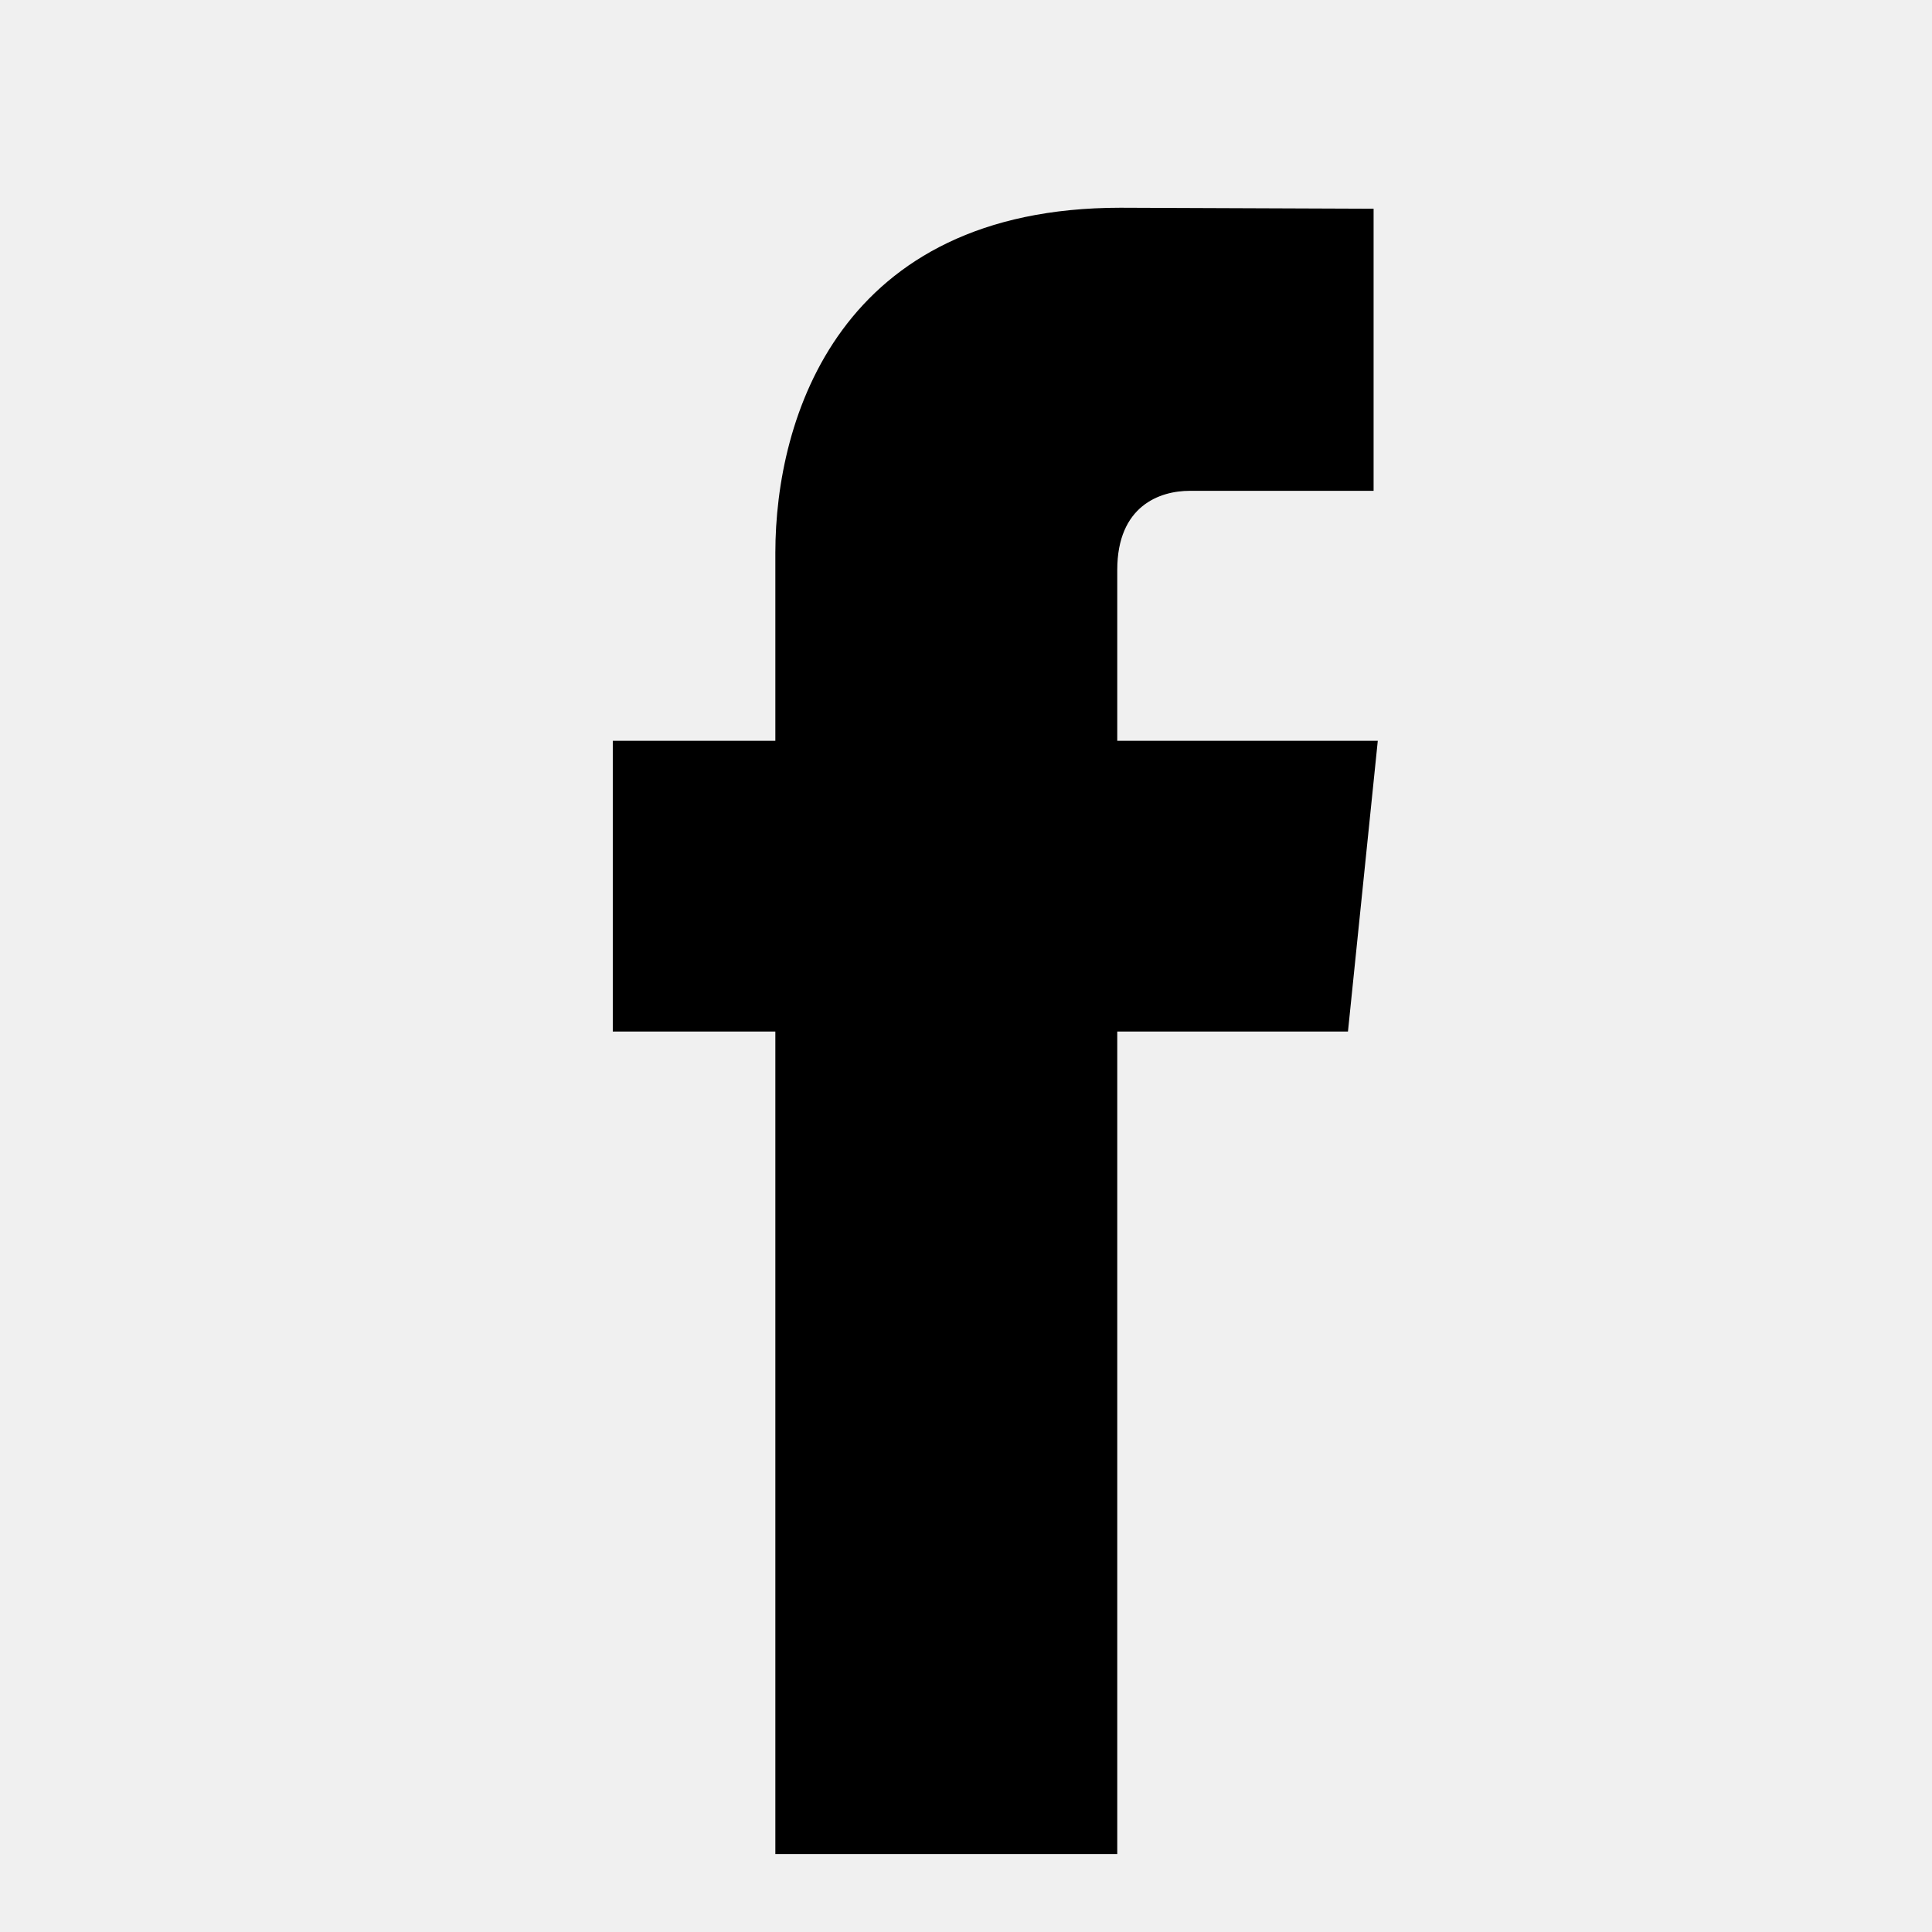
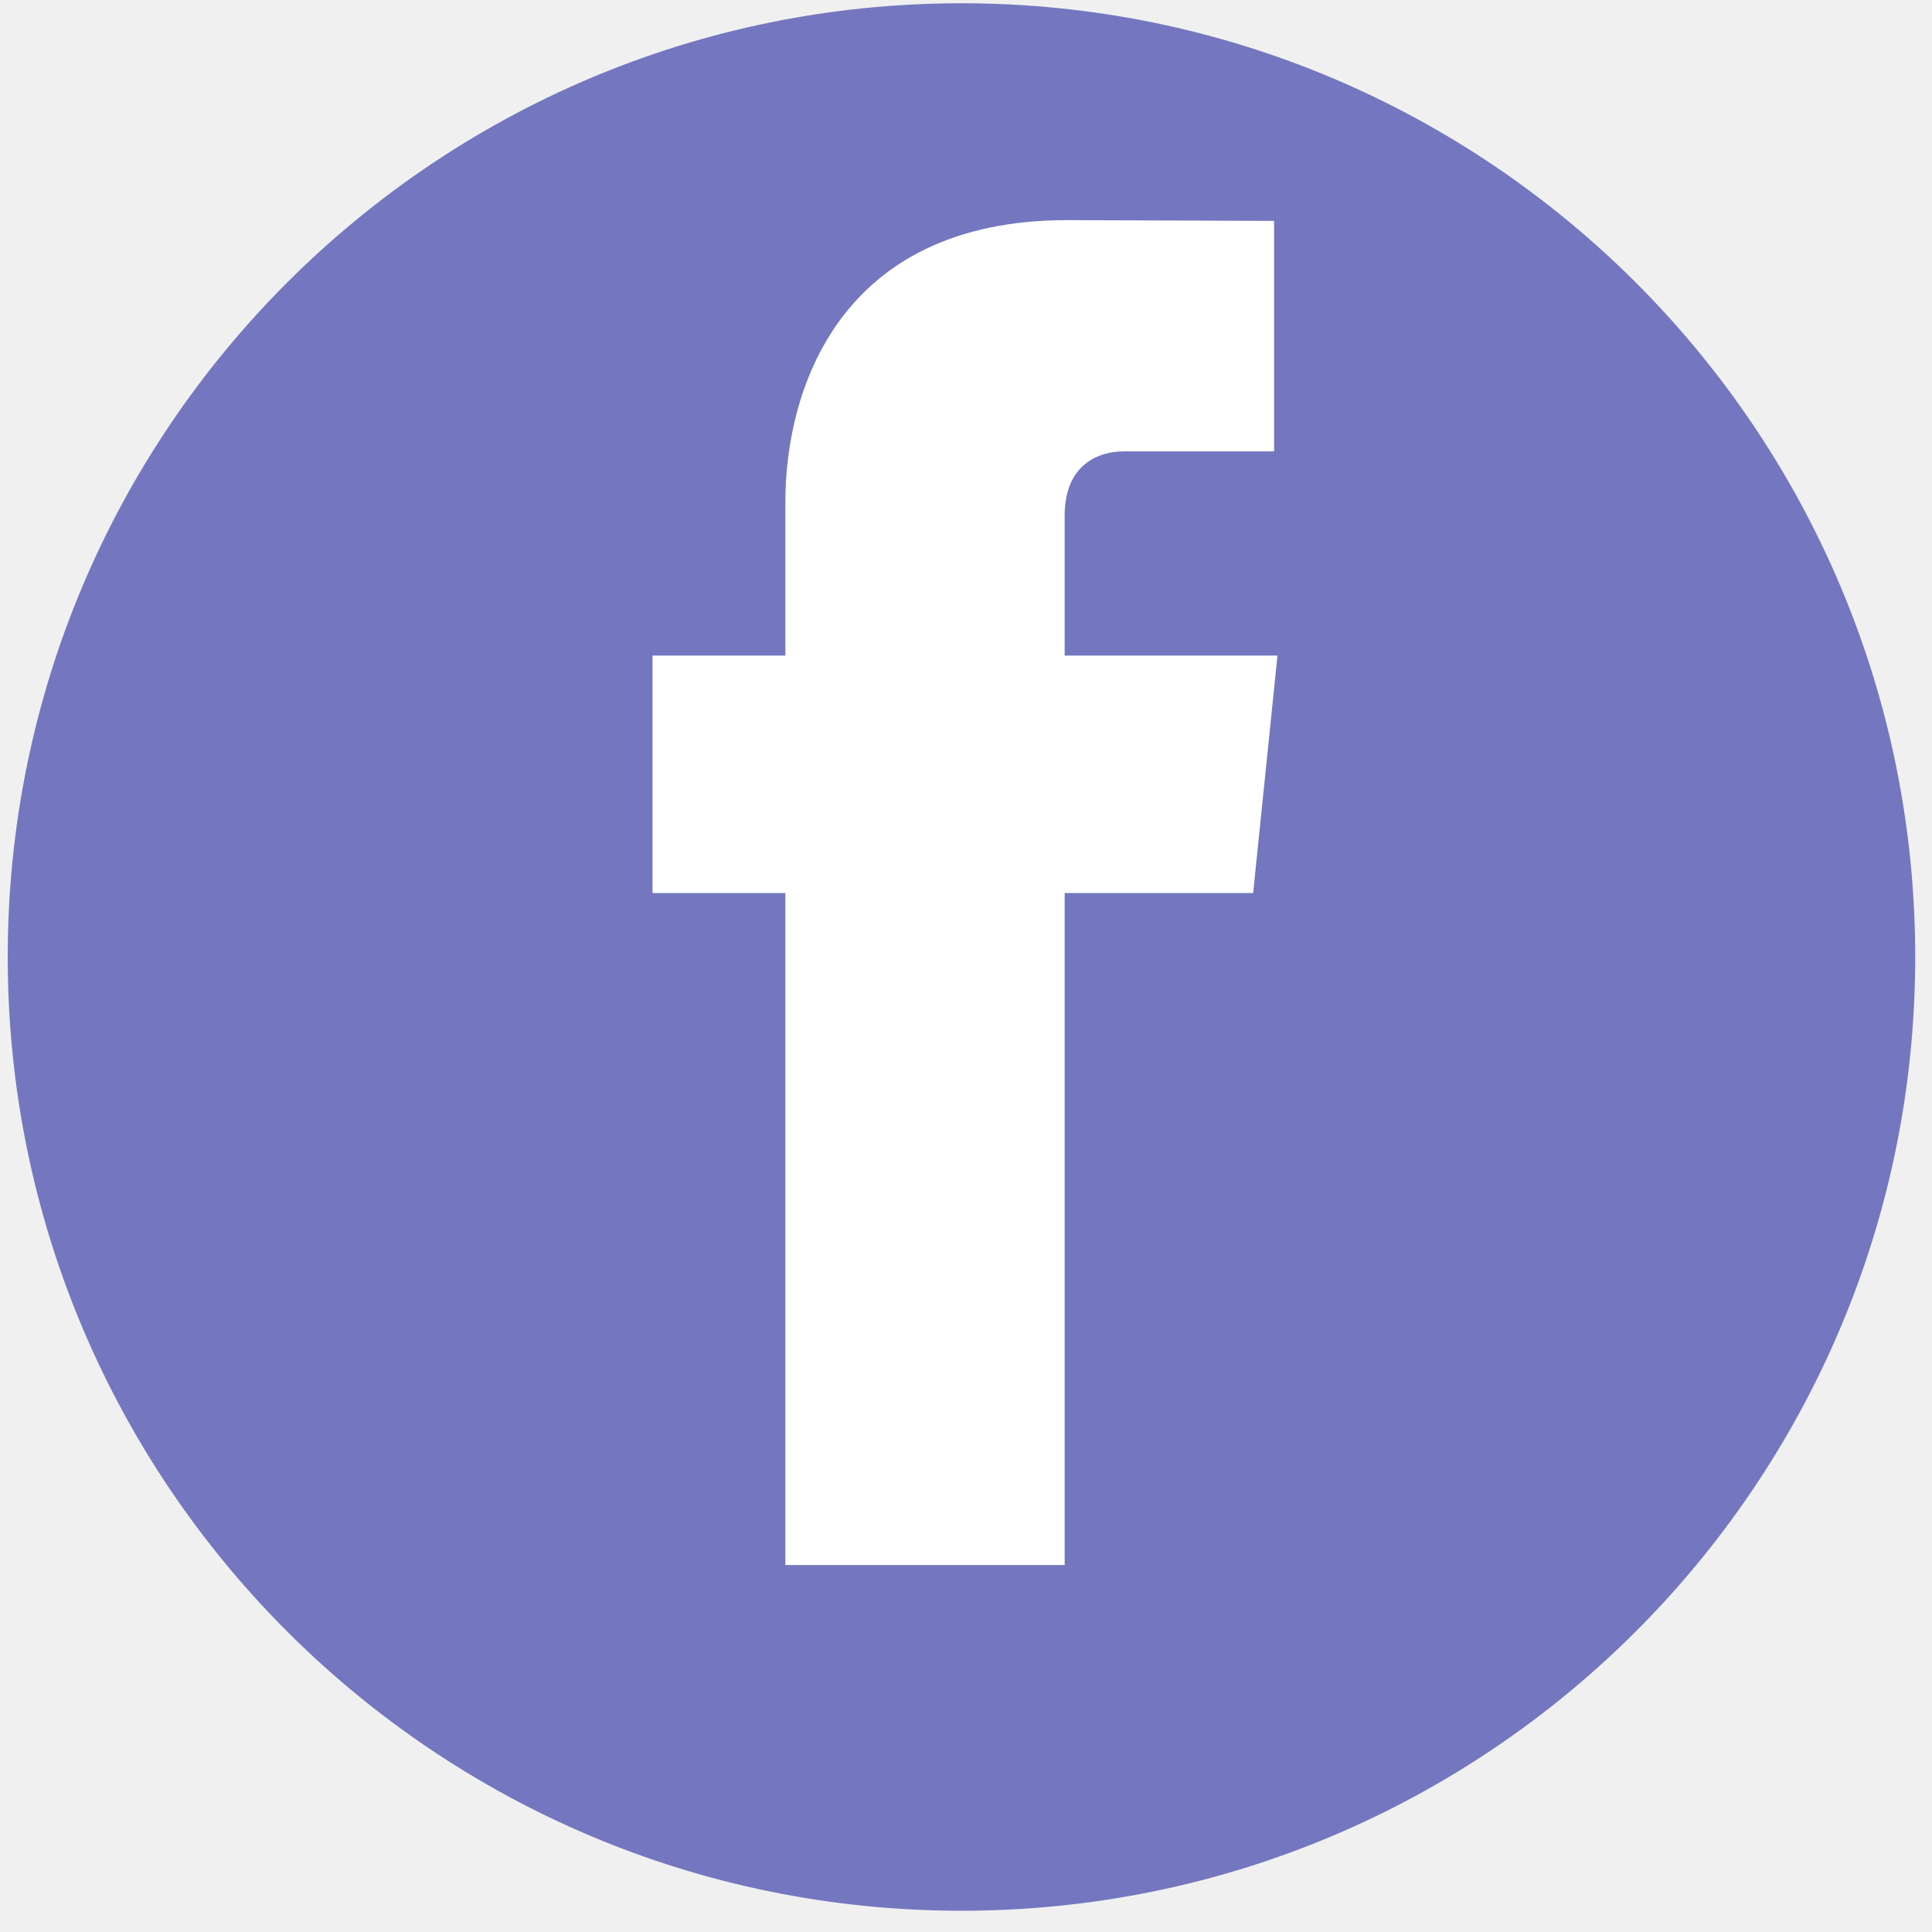
- <svg xmlns="http://www.w3.org/2000/svg" enable-background="new 0 0 56.693 56.693" height="56.693px" id="Layer_1" version="1.1" viewBox="0 0 56.693 56.693" width="56.693px" xml:space="preserve">
-   <path d="M40.43,21.739h-7.645v-5.014c0-1.883,1.248-2.322,2.127-2.322c0.877,0,5.395,0,5.395,0V6.125l-7.43-0.029  c-8.248,0-10.125,6.174-10.125,10.125v5.518h-4.77v8.53h4.77c0,10.947,0,24.137,0,24.137h10.033c0,0,0-13.32,0-24.137h6.77  L40.43,21.739z" />
+ <svg xmlns="http://www.w3.org/2000/svg" width="32" height="32">
+   <g>
+     <rect fill="none" id="canvas_background" height="34" width="34" y="-1" x="-1" />
+   </g>
+   <g>
+     <ellipse ry="15.797" rx="15.797" id="svg_2" cy="15.851" cx="15.925" stroke-opacity="null" stroke-width="null" stroke="null" fill="#7477bf" />
+     <path fill="#ffffff" stroke="null" id="svg_1" d="m21.159,10.859l-3.525,0l0,-2.312c0,-0.868 0.575,-1.071 0.981,-1.071c0.404,0 2.488,0 2.488,0l0,-3.817l-3.426,-0.013c-3.803,0 -4.669,2.847 -4.669,4.669l0,2.544l-2.2,0l0,3.933l2.2,0c0,5.048 0,11.13 0,11.13l4.626,0c0,0 0,-6.142 0,-11.13l3.122,0l0.403,-3.933z" />
+   </g>
</svg>
